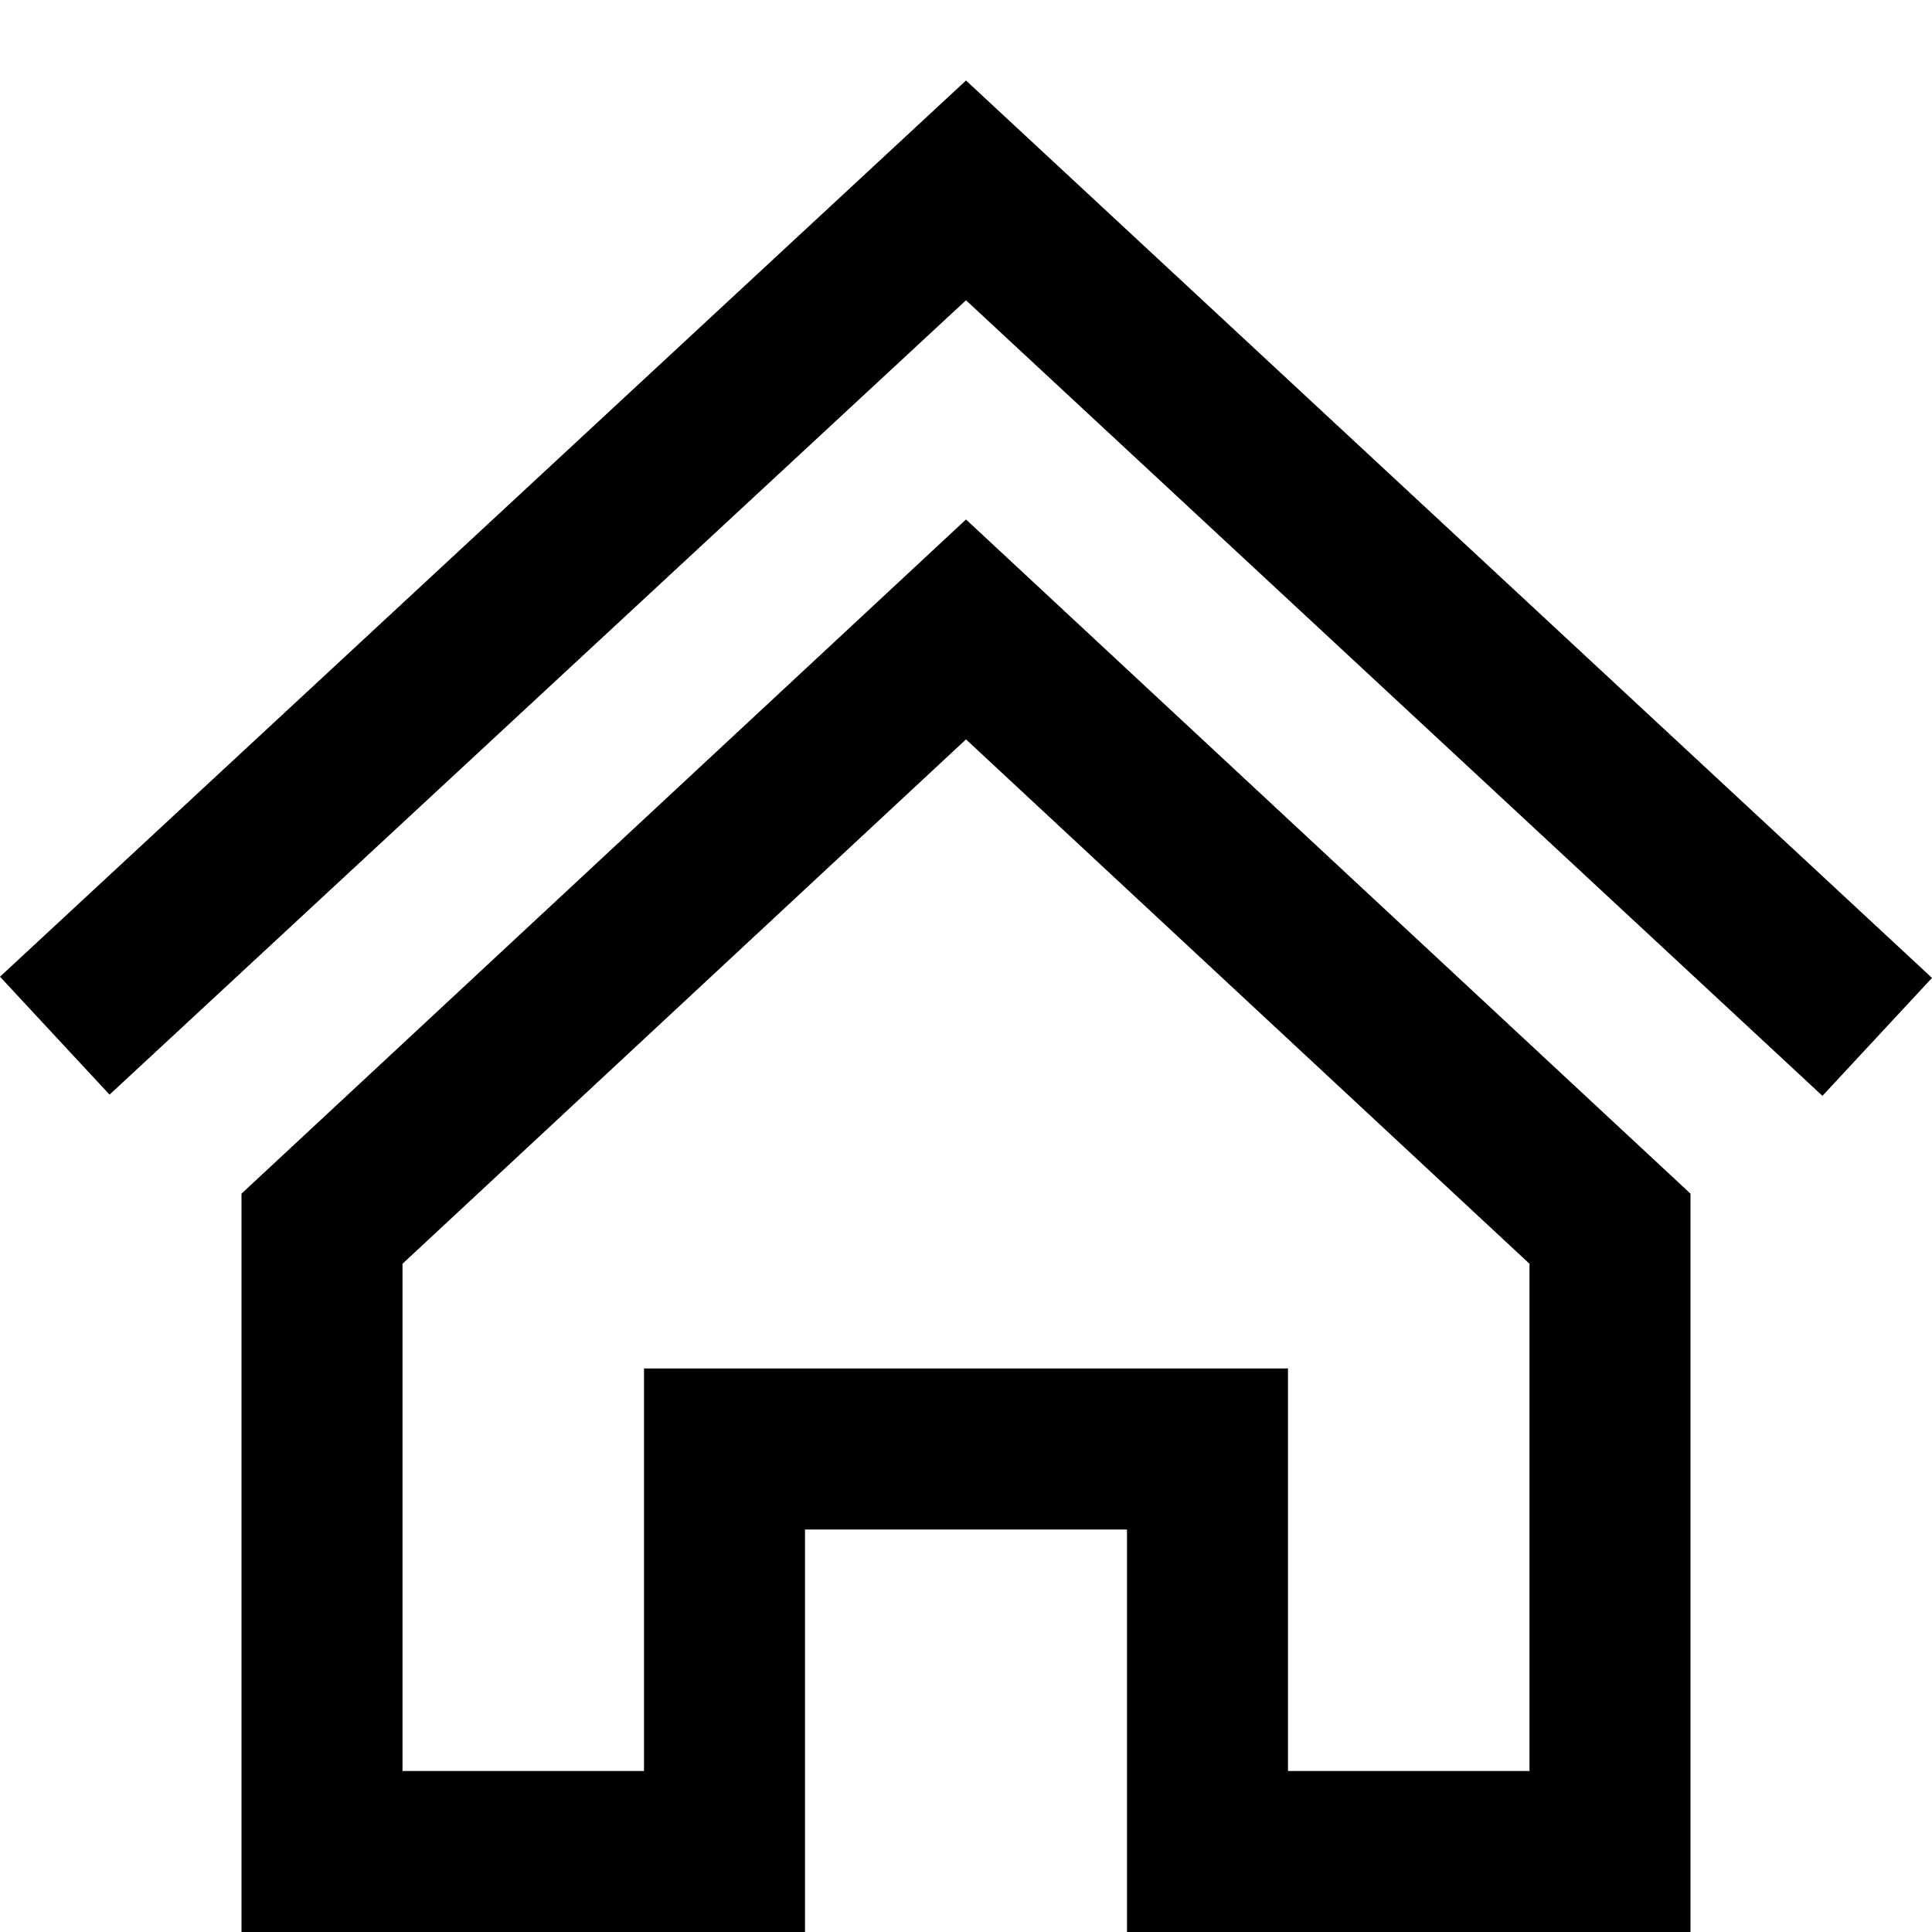
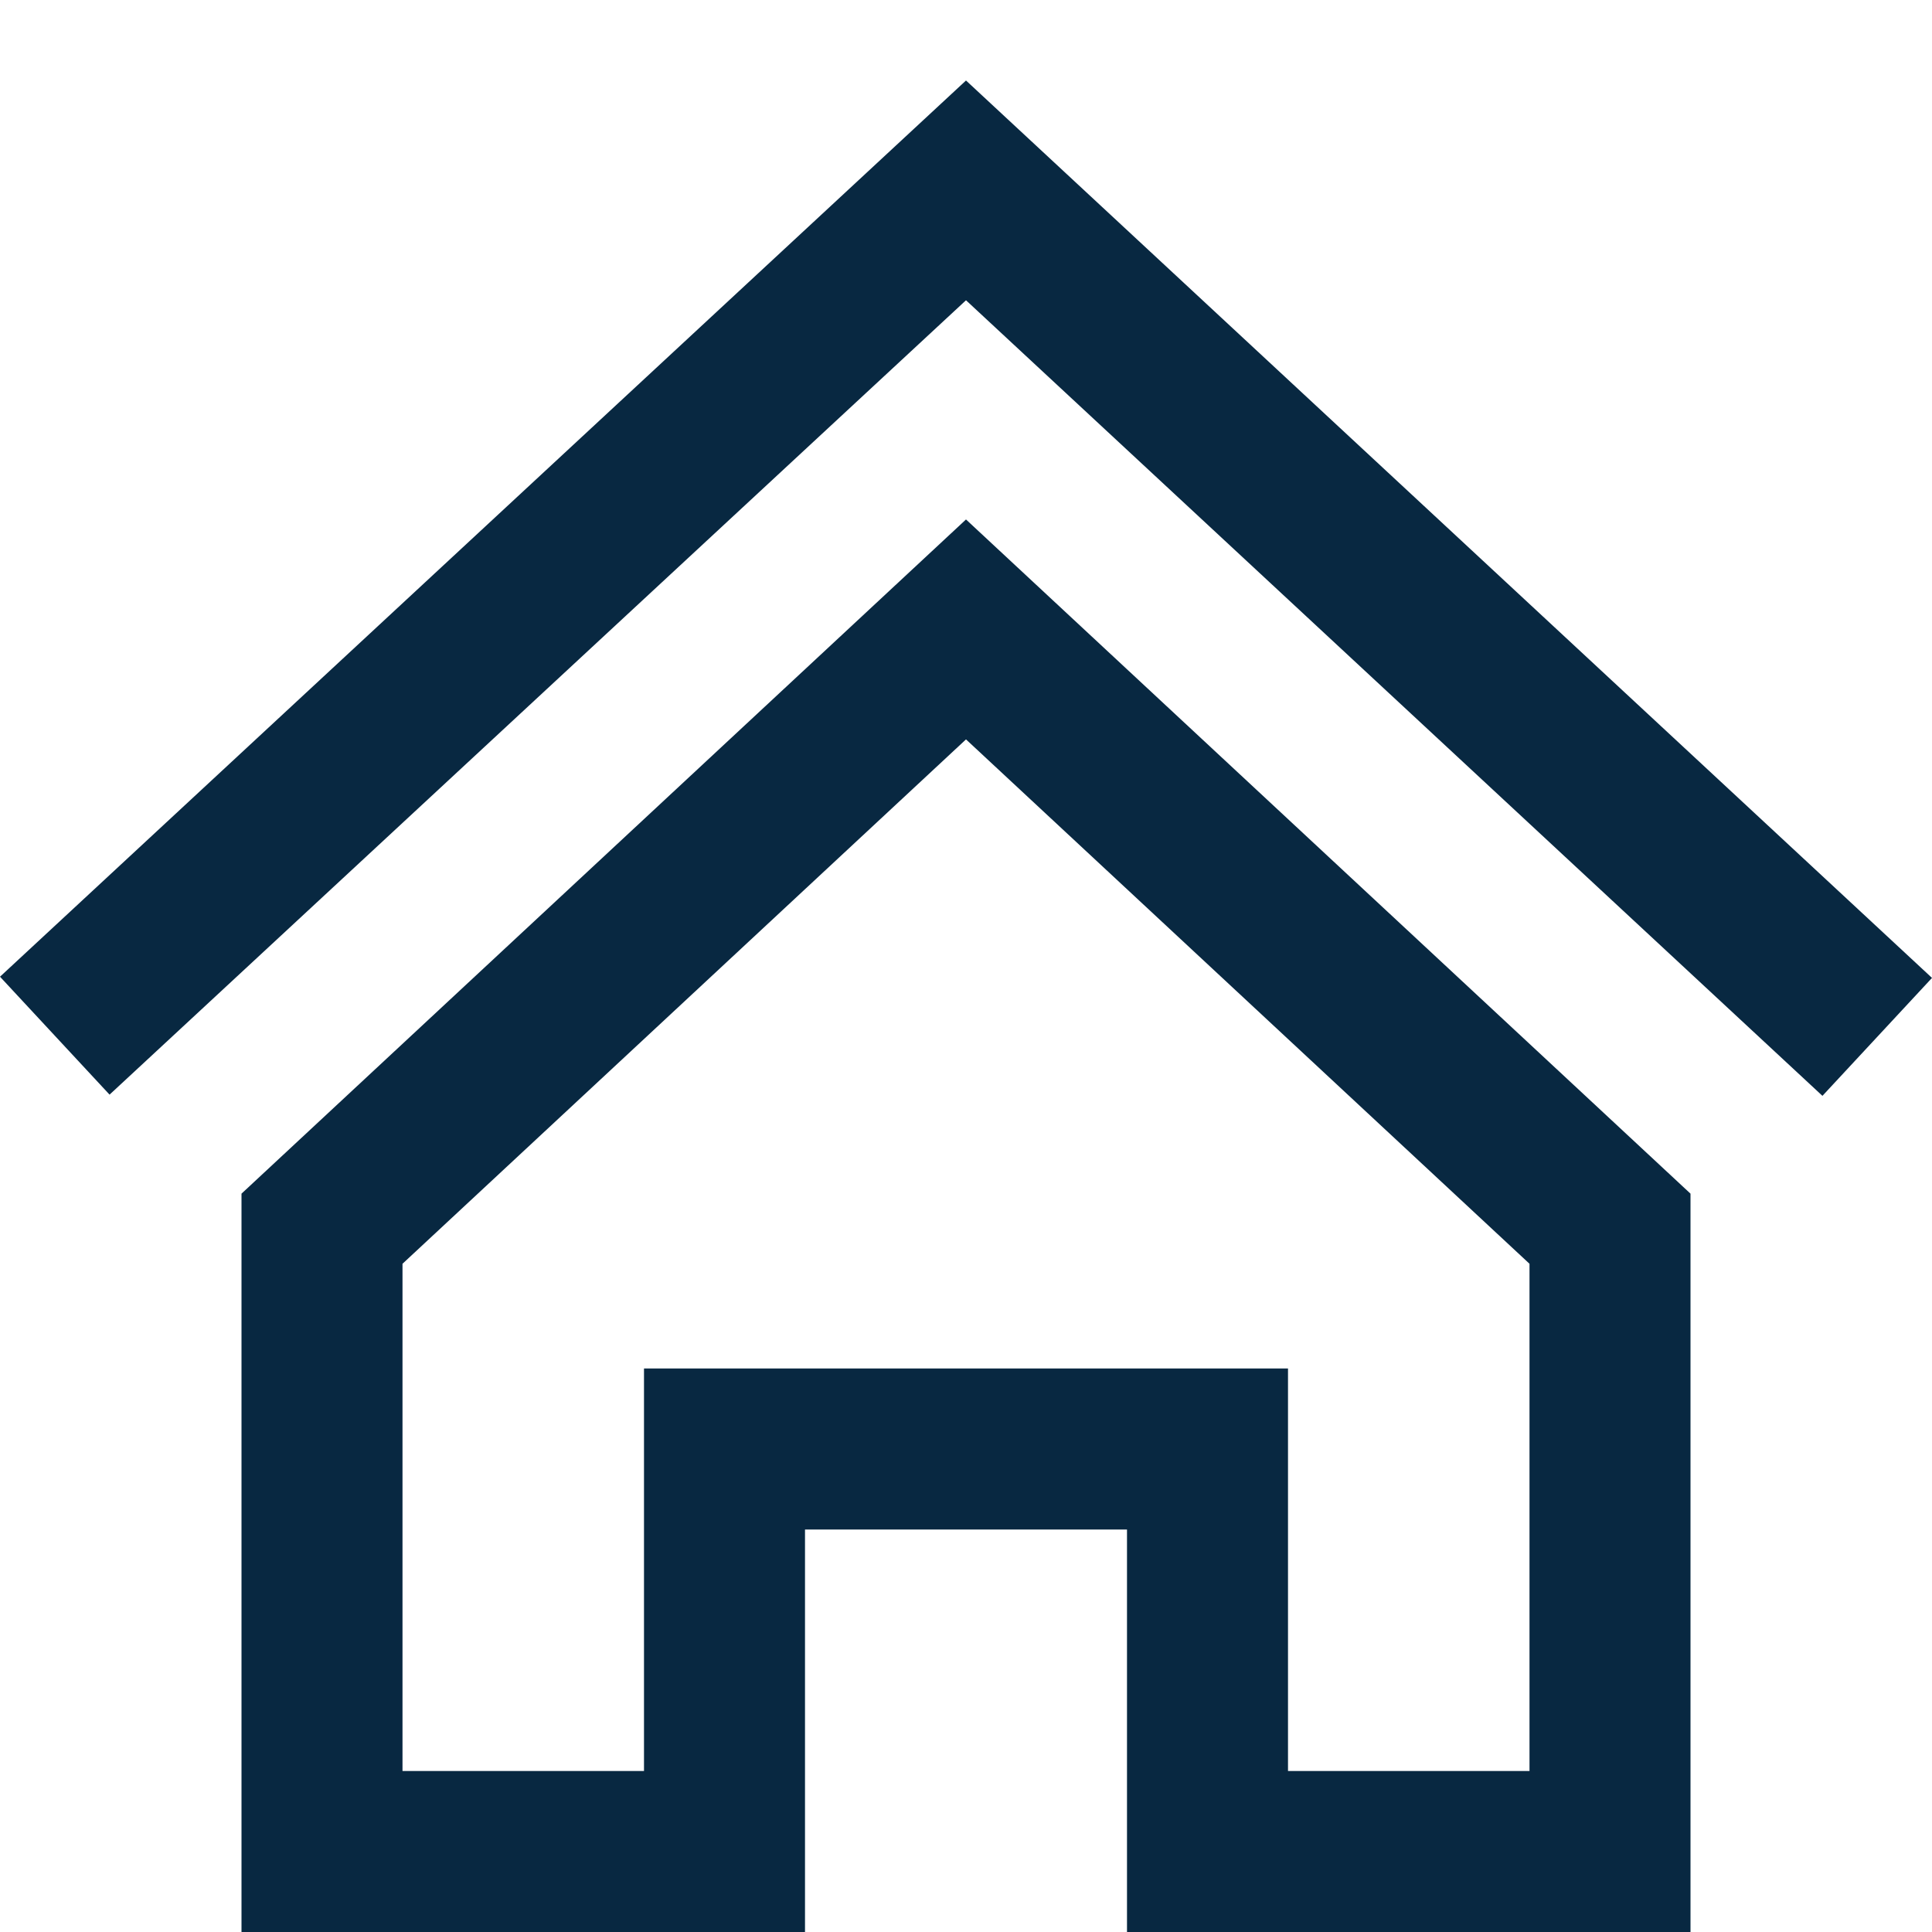
- <svg xmlns="http://www.w3.org/2000/svg" width="24" height="24" viewBox="0 0 24 24">
+ <svg xmlns="http://www.w3.org/2000/svg" fill="#082841" width="24" height="24" viewBox="0 0 24 24">
  <path d="M12 9.185l7 6.514v6.301h-3v-5h-8v5h-3v-6.301l7-6.514zm0-2.732l-9 8.375v9.172h7v-5h4v5h7v-9.172l-9-8.375zm12 5.695l-12-11.148-12 11.133 1.361 1.465 10.639-9.868 10.639 9.883 1.361-1.465z" />
</svg>
